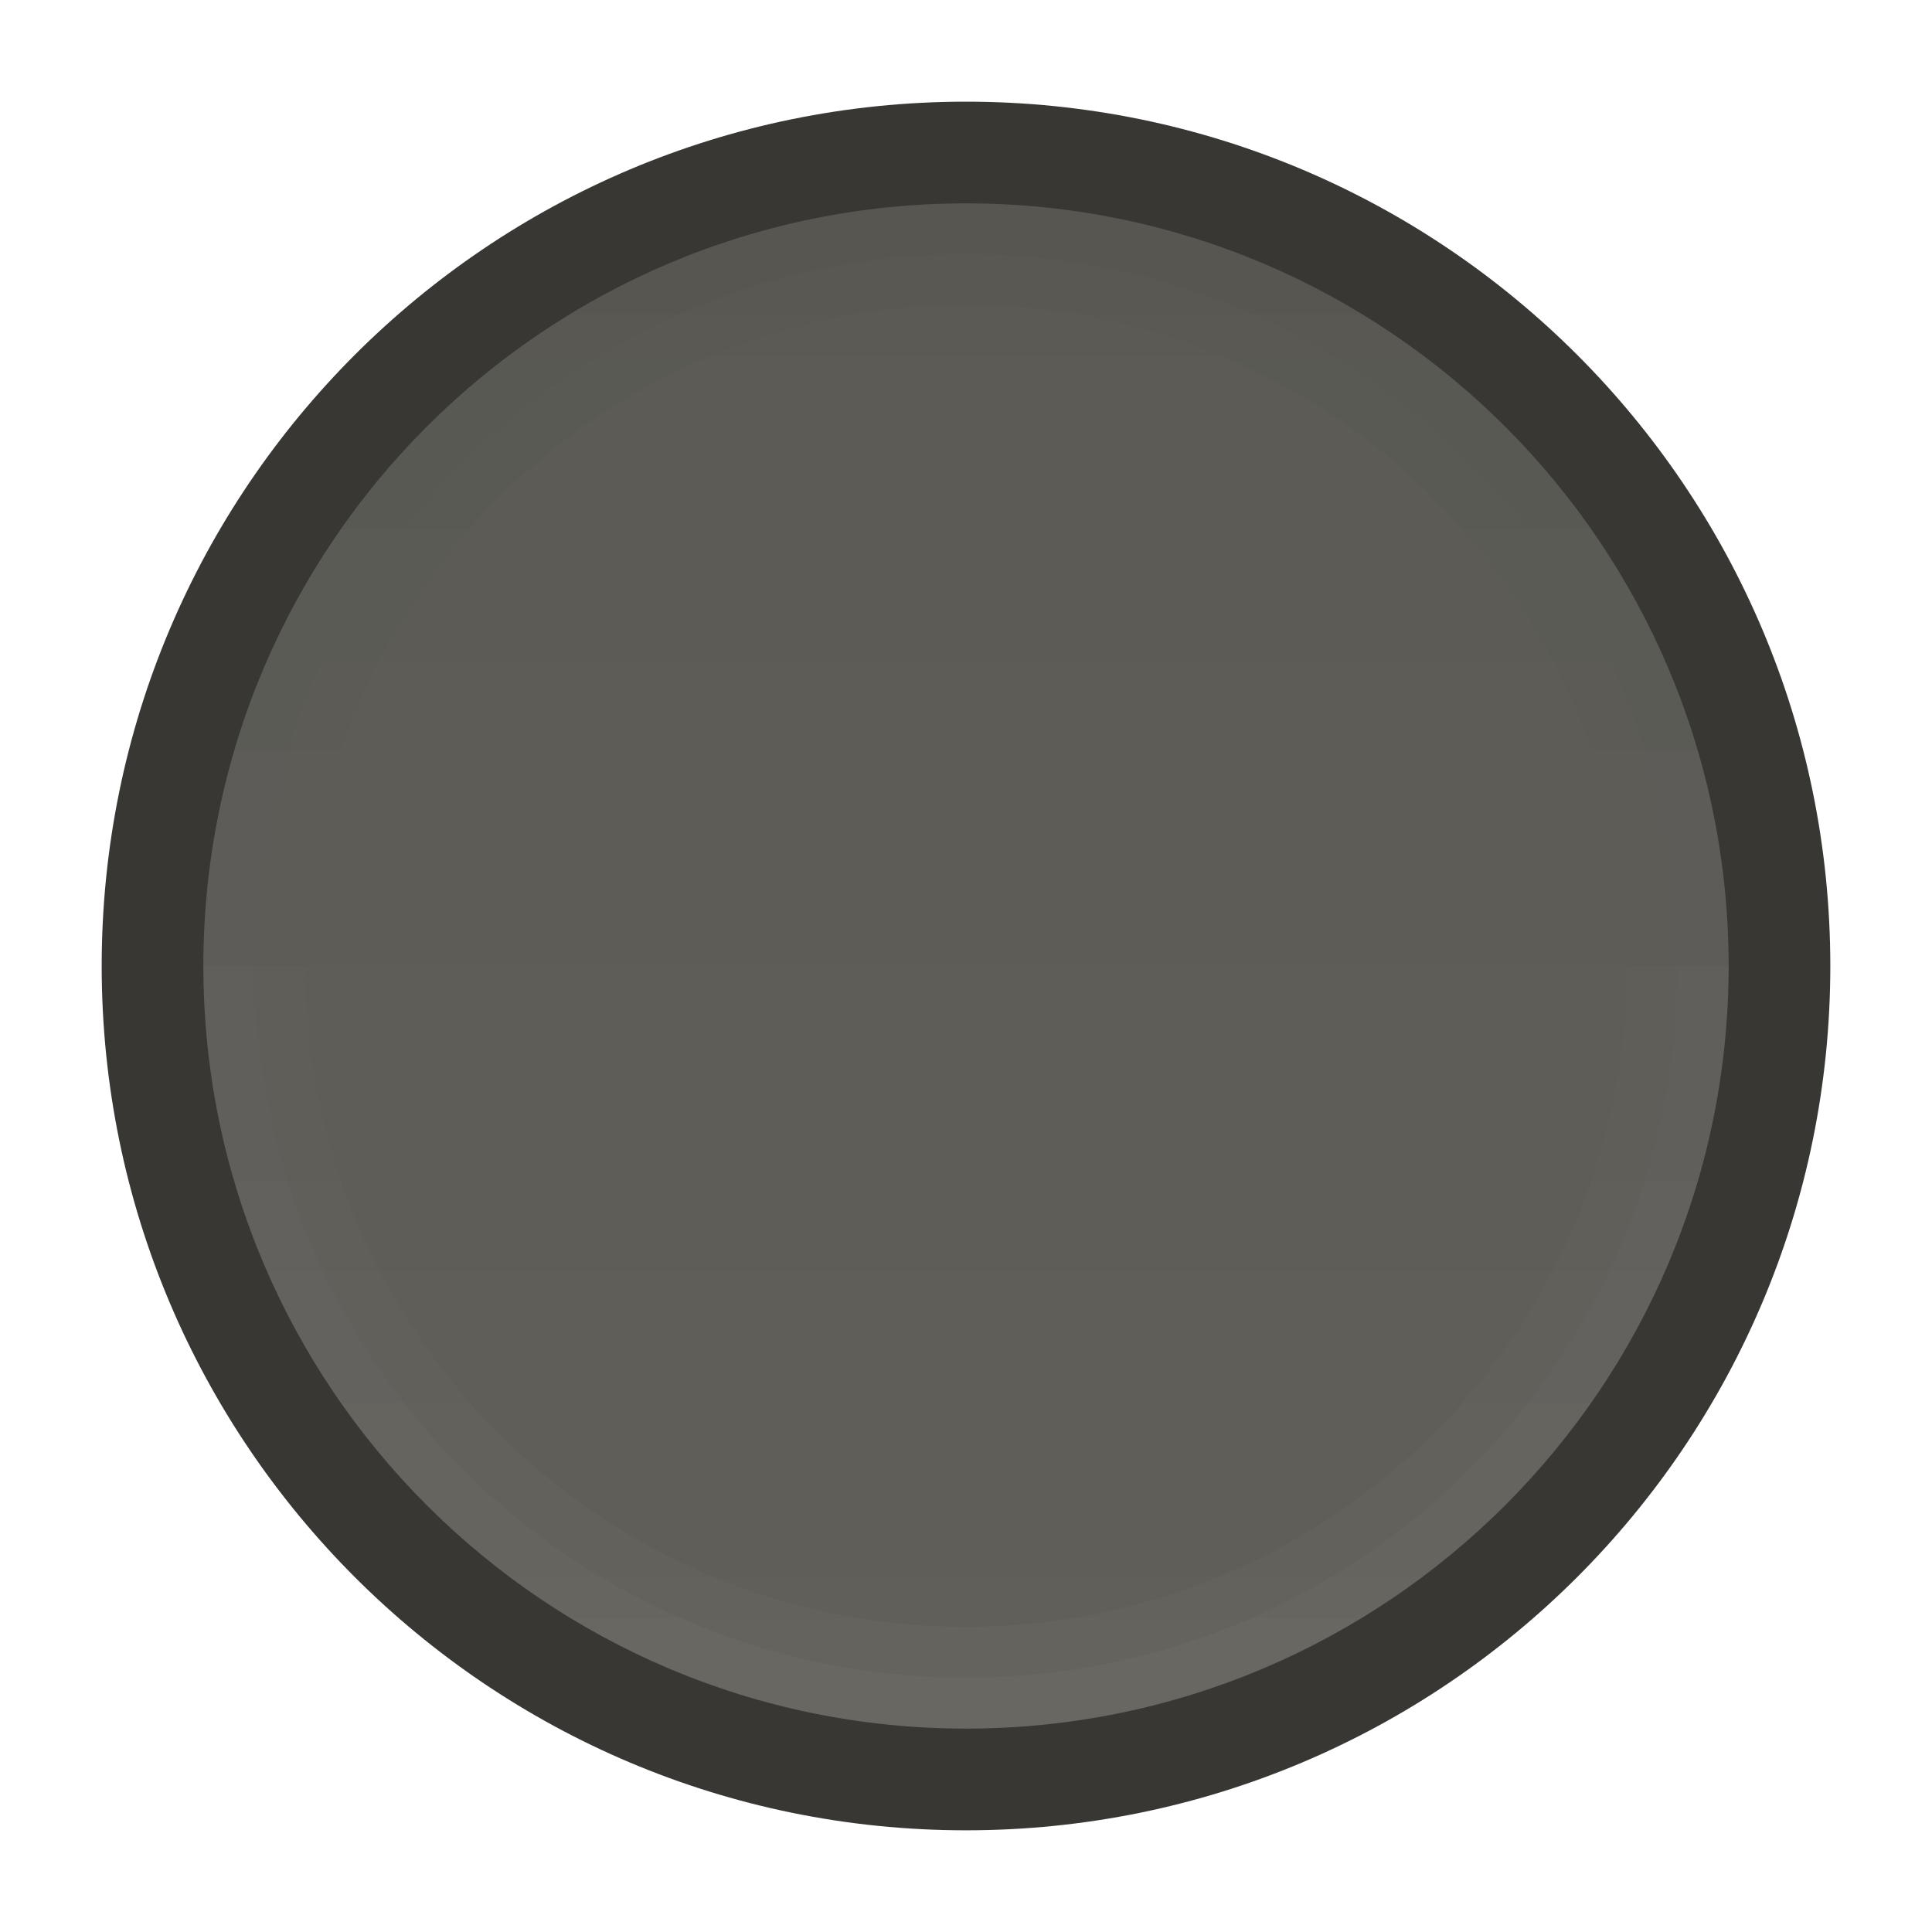
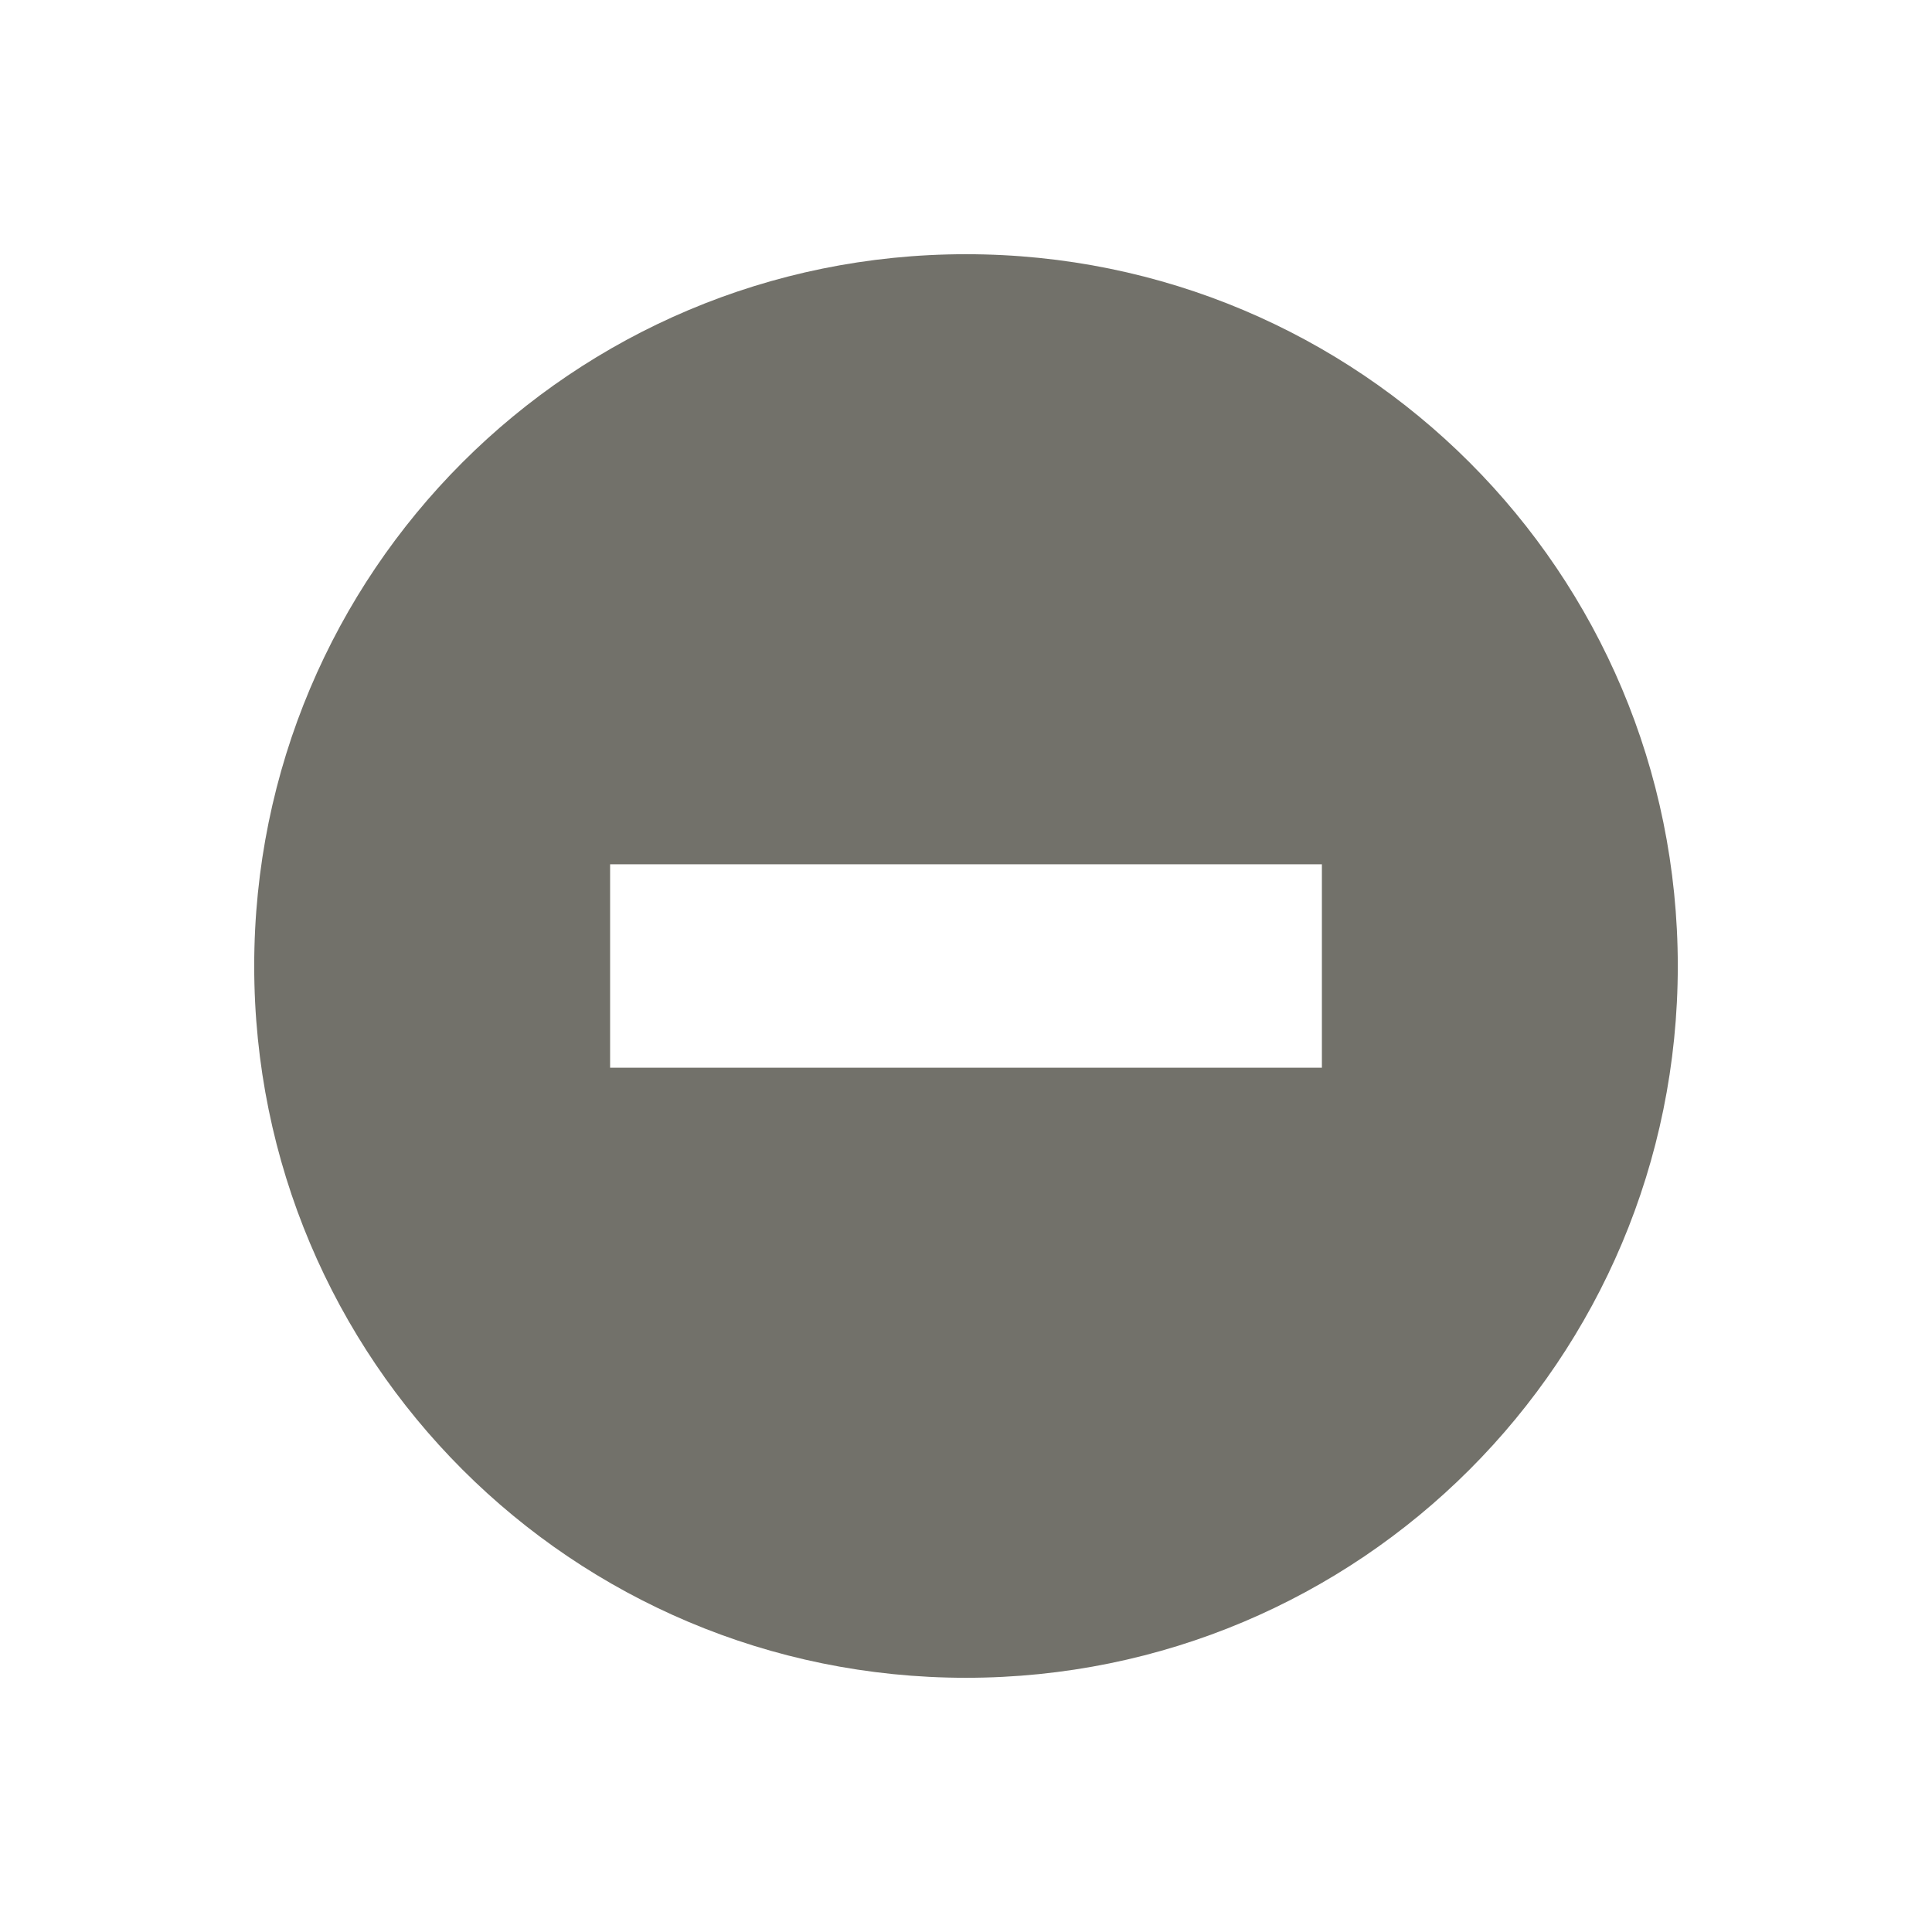
- <svg xmlns="http://www.w3.org/2000/svg" xmlns:xlink="http://www.w3.org/1999/xlink" width="19" height="19" id="svg4770" version="1.1" viewBox="0 0 19 19">
-   <defs id="defs4772">
-     <linearGradient xlink:href="#linearGradient4522" id="linearGradient5882" gradientUnits="userSpaceOnUse" gradientTransform="translate(-1072.362,-1053.362)" x1="2" y1="1062.862" x2="17" y2="1062.862" />
-     <linearGradient id="linearGradient4522">
-       <stop id="stop4560" offset="0" style="stop-color:#605f59;stop-opacity:1" />
-       <stop id="stop4562" offset="1" style="stop-color:#5b5a54;stop-opacity:1" />
+ <svg xmlns="http://www.w3.org/2000/svg" xmlns:ns1="http://www.openswatchbook.org/uri/2009/osb" id="svg4486" height="19" viewBox="0 0 19 19" width="19" version="1.1">
+   <defs id="defs10">
+     <linearGradient id="linearGradient3781" ns1:paint="solid">
+       <stop style="stop-color:#000000;stop-opacity:1;" offset="0" id="stop3783" />
    </linearGradient>
-     <linearGradient id="linearGradient4297">
-       <stop style="stop-color:#ffffff;stop-opacity:1;" offset="0" id="stop4523" />
-       <stop style="stop-color:#000000;stop-opacity:1" offset="1" id="stop4525" />
-     </linearGradient>
-     <linearGradient xlink:href="#linearGradient4297" id="linearGradient7499" gradientUnits="userSpaceOnUse" gradientTransform="matrix(0,-1,1,0,0,-3.4765625e-5)" x1="-1070.362" y1="9" x2="-1055.362" y2="9" />
-     <linearGradient xlink:href="#linearGradient4297" id="linearGradient7505" gradientUnits="userSpaceOnUse" gradientTransform="matrix(0,-1.035712,1.035712,0,-0.3392617,-37.95674)" x1="-1070.104" y1="9.5" x2="-1055.621" y2="9.5" />
  </defs>
-   <g id="layer1" transform="translate(287.3571,-522.8622)">
-     <g style="display:inline" transform="translate(-287.3571,-530.5)" id="use4526">
-       <circle style="color:#000000;fill:#383734;fill-opacity:1;fill-rule:nonzero;stroke:none;stroke-width:8;marker:none;visibility:visible;display:inline;overflow:visible;enable-background:accumulate" id="circle5872" cx="9.5" cy="1062.862" r="8.5" d="m 18,1062.862 c 0,4.694 -3.806,8.5 -8.5,8.5 -4.694,0 -8.5,-3.806 -8.5,-8.5 0,-4.694 3.806,-8.5 8.5,-8.5 4.694,0 8.5,3.806 8.5,8.5 z" />
-       <circle r="7.5" cy="9.5" cx="-1062.862" id="circle5874" style="color:#000000;fill:url(#linearGradient5882);fill-opacity:1;fill-rule:nonzero;stroke:none;stroke-width:8;marker:none;visibility:visible;display:inline;overflow:visible;enable-background:accumulate" transform="matrix(0,-1,1,0,0,0)" d="m -1055.362,9.5 c 0,4.142 -3.358,7.5 -7.5,7.5 -4.142,0 -7.5,-3.358 -7.5,-7.5 0,-4.142 3.358,-7.5 7.5,-7.5 4.142,0 7.5,3.358 7.5,7.5 z" />
-       <path style="font-style:normal;font-variant:normal;font-weight:normal;font-stretch:normal;text-indent:0;text-align:start;text-decoration:none;line-height:normal;letter-spacing:normal;word-spacing:normal;text-transform:none;direction:ltr;block-progression:tb;writing-mode:lr-tb;text-anchor:start;baseline-shift:baseline;opacity:0.03;color:#000000;color-interpolation:sRGB;color-interpolation-filters:linearRGB;fill:url(#linearGradient7499);fill-opacity:1;stroke:none;stroke-width:1;marker:none;visibility:visible;display:inline;overflow:visible;isolation:auto;mix-blend-mode:normal;enable-background:accumulate;clip-rule:nonzero;color-rendering:auto;image-rendering:auto;shape-rendering:auto;text-rendering:auto;font-family:sans-serif;-inkscape-font-specification:sans-serif" d="m 2,1062.861 c 0,4.136 3.364,7.5 7.5,7.5 4.136,0 7.5,-3.364 7.5,-7.5 0,-4.136 -3.364,-7.5 -7.5,-7.5 -4.136,0 -7.5,3.364 -7.5,7.5 z m 1,0 c 0,-3.596 2.904,-6.5 6.5,-6.5 3.596,0 6.5,2.904 6.5,6.5 0,3.596 -2.904,6.5 -6.5,6.5 -3.596,0 -6.5,-2.904 -6.5,-6.5 z" id="circle5876" />
-       <path style="font-style:normal;font-variant:normal;font-weight:normal;font-stretch:normal;text-indent:0;text-align:start;text-decoration:none;line-height:normal;letter-spacing:normal;word-spacing:normal;text-transform:none;direction:ltr;block-progression:tb;writing-mode:lr-tb;text-anchor:start;baseline-shift:baseline;opacity:0.03;color:#000000;color-interpolation:sRGB;color-interpolation-filters:linearRGB;fill:url(#linearGradient7505);fill-opacity:1;stroke:none;stroke-width:0.5;marker:none;visibility:visible;display:inline;overflow:visible;isolation:auto;mix-blend-mode:normal;enable-background:accumulate;clip-rule:nonzero;color-rendering:auto;image-rendering:auto;shape-rendering:auto;text-rendering:auto;font-family:sans-serif;-inkscape-font-specification:sans-serif" d="m 2,1062.861 c 0,4.139 3.361,7.5 7.5,7.5 4.139,0 7.5,-3.361 7.5,-7.5 0,-4.139 -3.361,-7.5 -7.5,-7.5 -4.139,0 -7.5,3.361 -7.5,7.5 z m 0.5,0 c 0,-3.869 3.131,-7 7,-7 3.869,0 7,3.131 7,7 0,3.869 -3.131,7 -7,7 -3.869,0 -7,-3.131 -7,-7 z" id="circle5878" />
-       <rect style="color:#000000;fill:none;stroke:none;stroke-width:1;marker:none;visibility:visible;display:inline;overflow:visible;enable-background:accumulate" id="rect5880" width="19" height="19" x="-7.3563765e-06" y="1053.362" />
+   <g id="layer1" transform="translate(290.21 -522.86)">
+     <g id="g4113" transform="translate(-289.71 -511)">
+       <rect id="rect4539" style="color:#000000;fill:none" height="19" width="19" y="1033.86" x="-0.5" />
+       <path style="opacity:1;fill:#72716a;fill-opacity:1;stroke:none" d="M 9.5 2.5 C 5.627 2.5 2.5 5.627 2.5 9.5 C 2.5 13.373 5.627 16.5 9.5 16.5 C 13.373 16.5 16.5 13.373 16.5 9.5 C 16.5 5.627 13.373 2.5 9.5 2.5 z M 6 8.5 L 13 8.5 L 13 10.5 L 6 10.5 L 6 8.5 z " transform="translate(-0.5,1033.86)" id="path2985" />
    </g>
  </g>
</svg>
